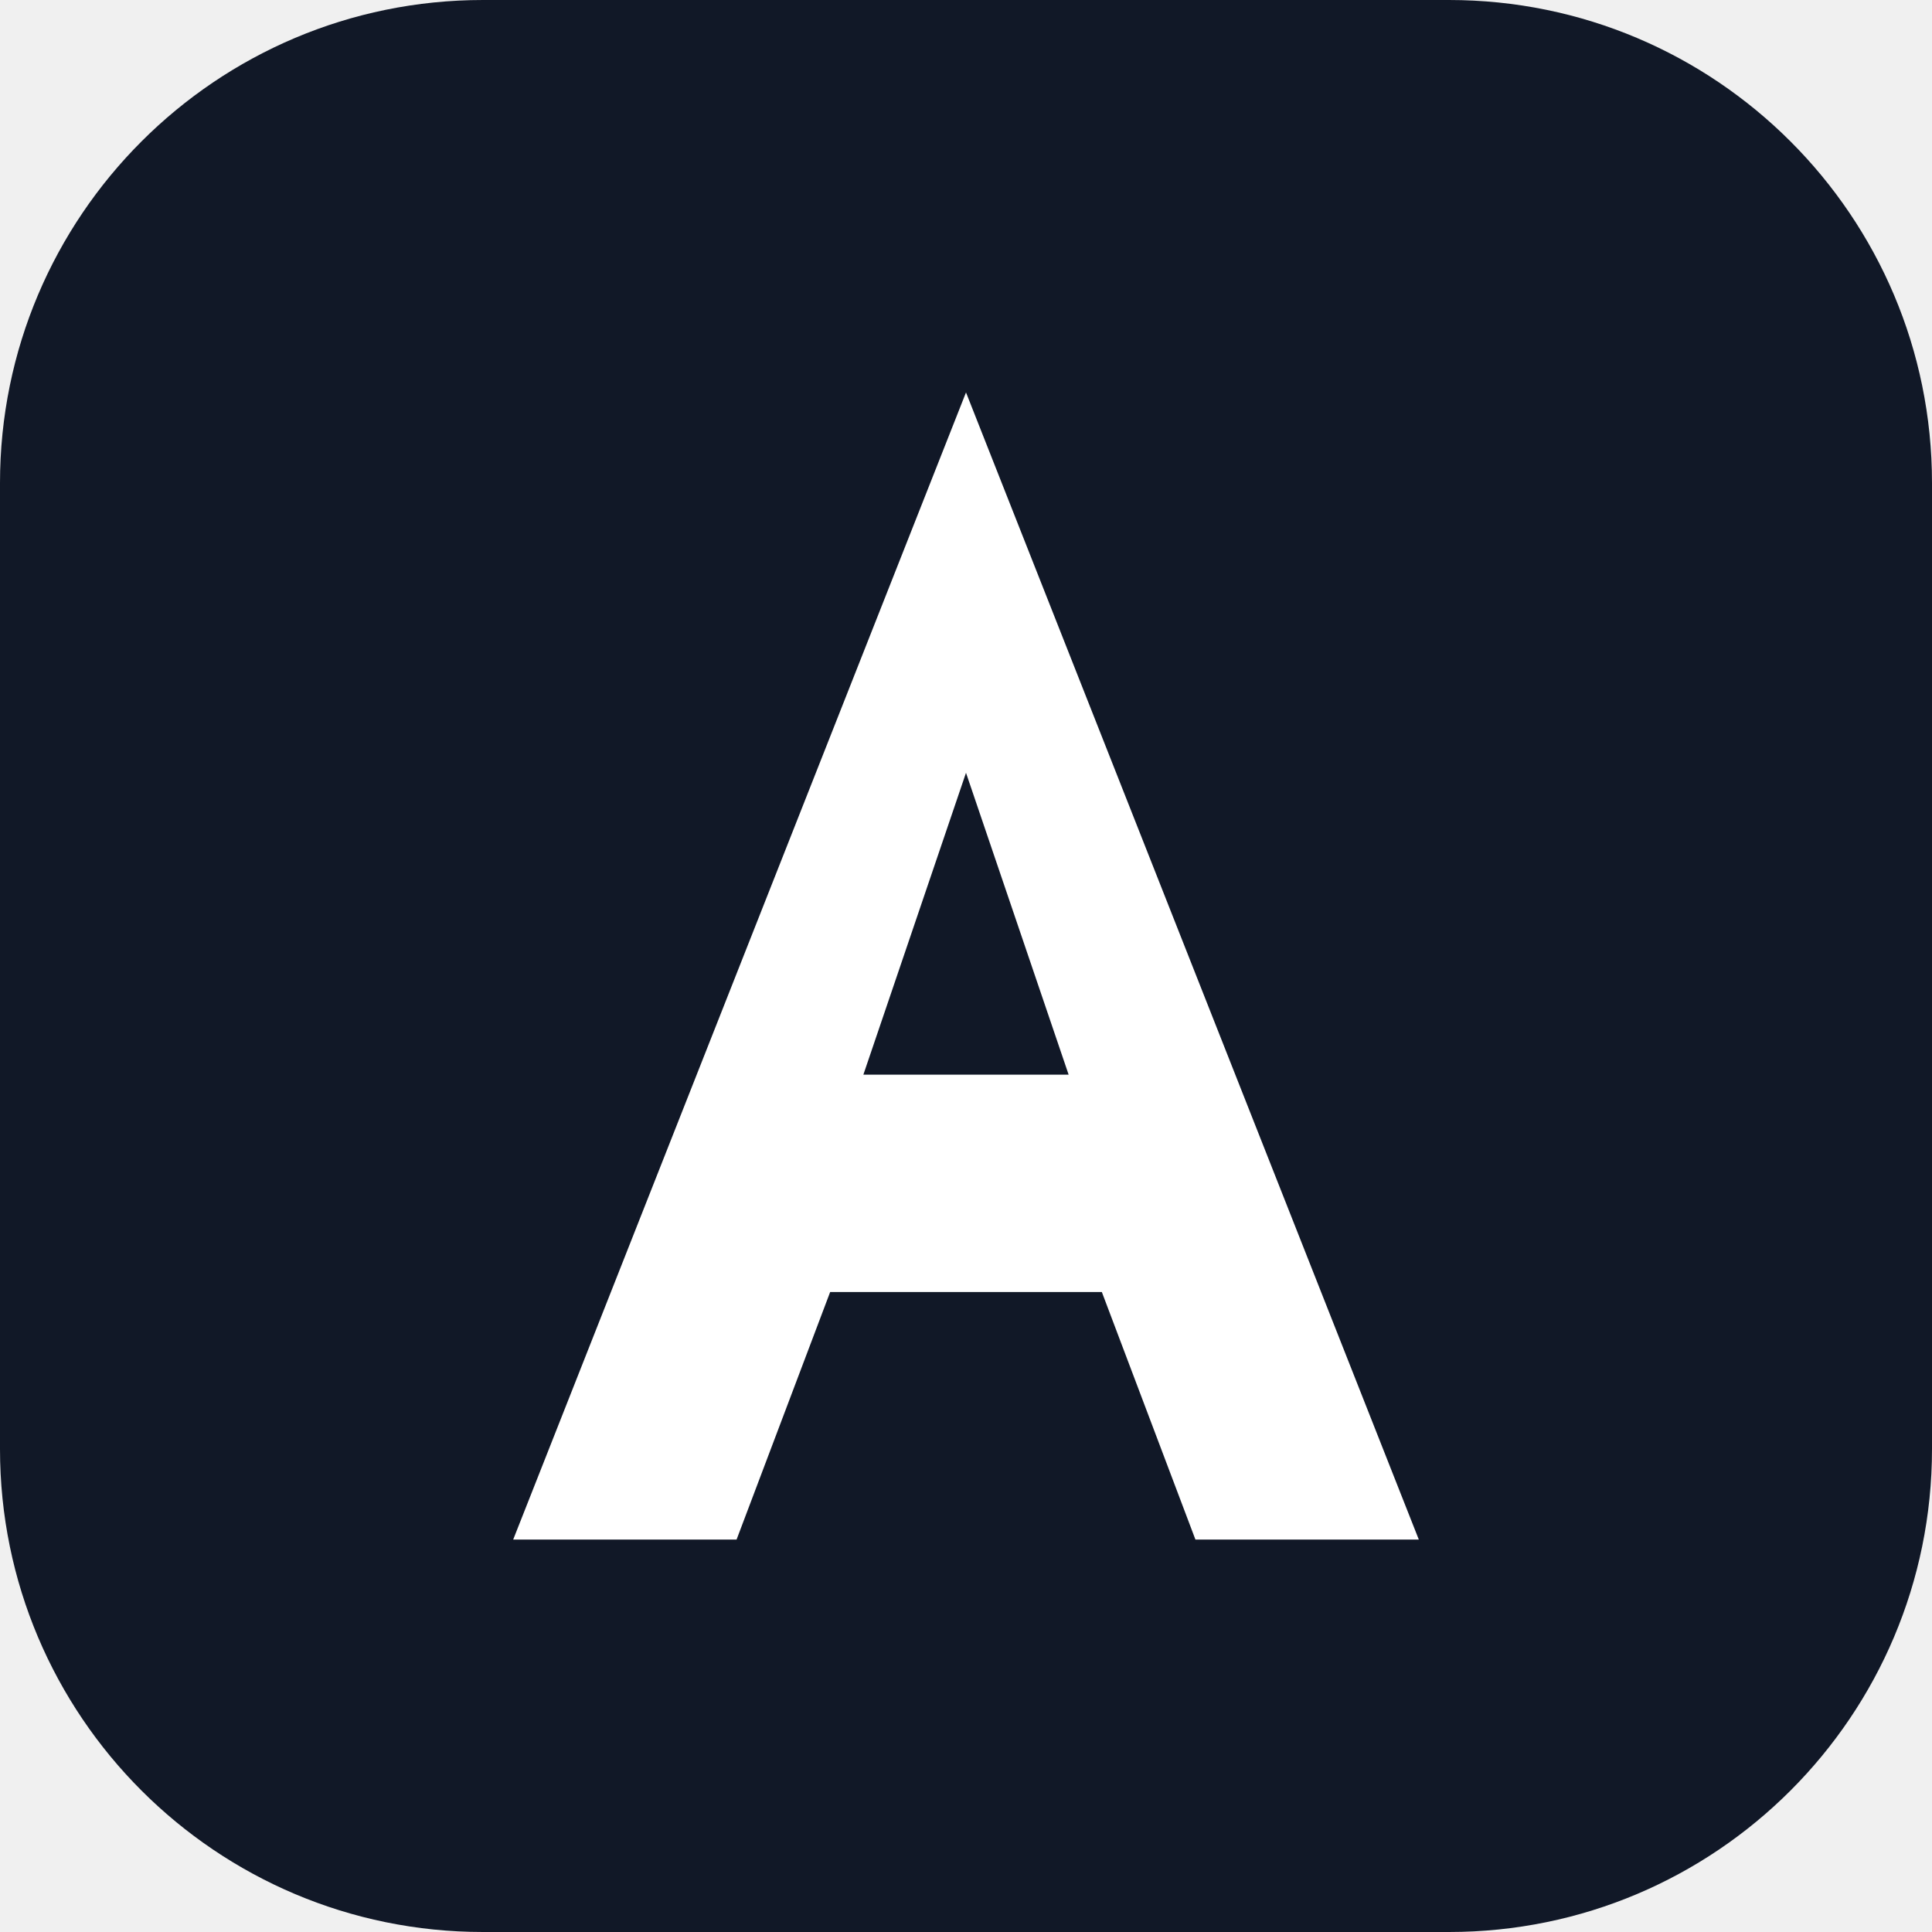
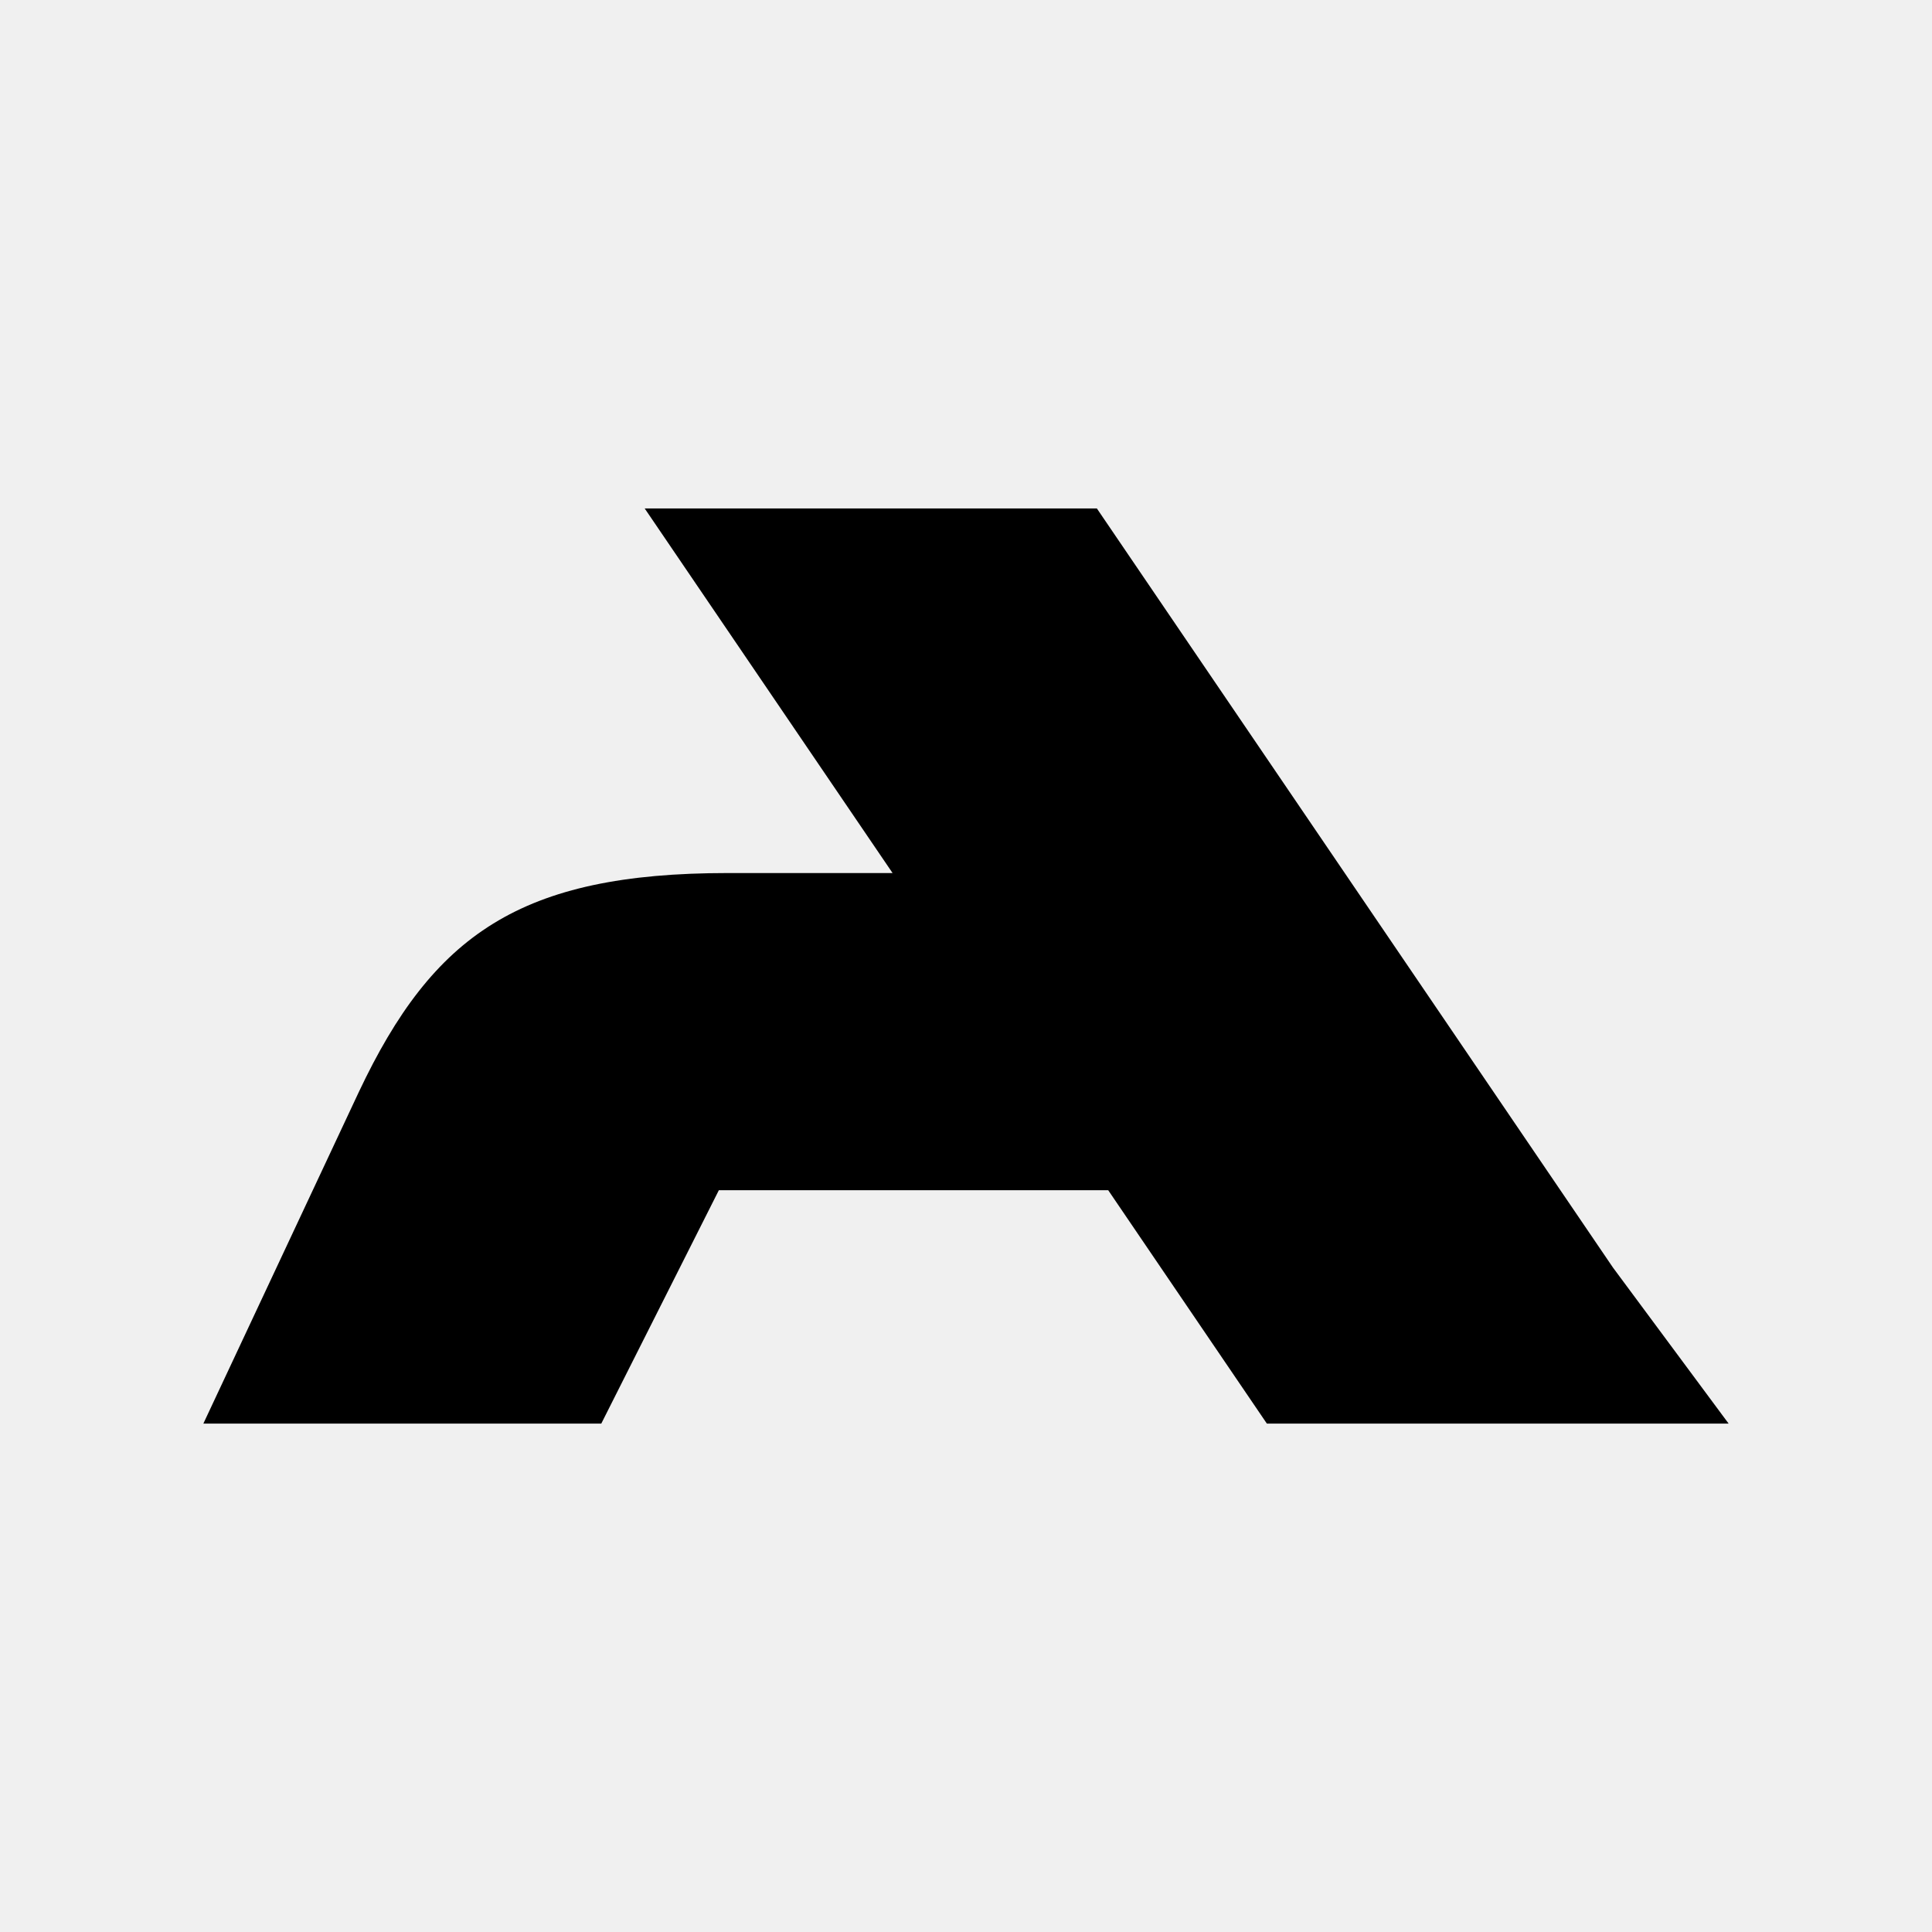
- <svg xmlns="http://www.w3.org/2000/svg" width="64" height="64" viewBox="0 0 64 64">
-   <rect width="64" height="64" rx="16" fill="#111827" />
-   <path d="M32 13 47 51h-7.4l-3.1-8.2H27.5L24.4 51H17L32 13Zm0 12.6-3.4 10h6.8L32 25.6Z" fill="#FFFFFF" />
+ <svg xmlns="http://www.w3.org/2000/svg" width="140" height="140" viewBox="0 0 140 140" fill="none">
+   <path d="M116.884 91.856L79.482 36.843H46.716L64.679 63.264H52.745C37.672 63.264 31.382 67.756 26.008 79.117L14.736 103.159H43.571L52.09 86.249H80.306L91.802 103.159H125.263L116.884 91.856Z" fill="black" />
</svg>
